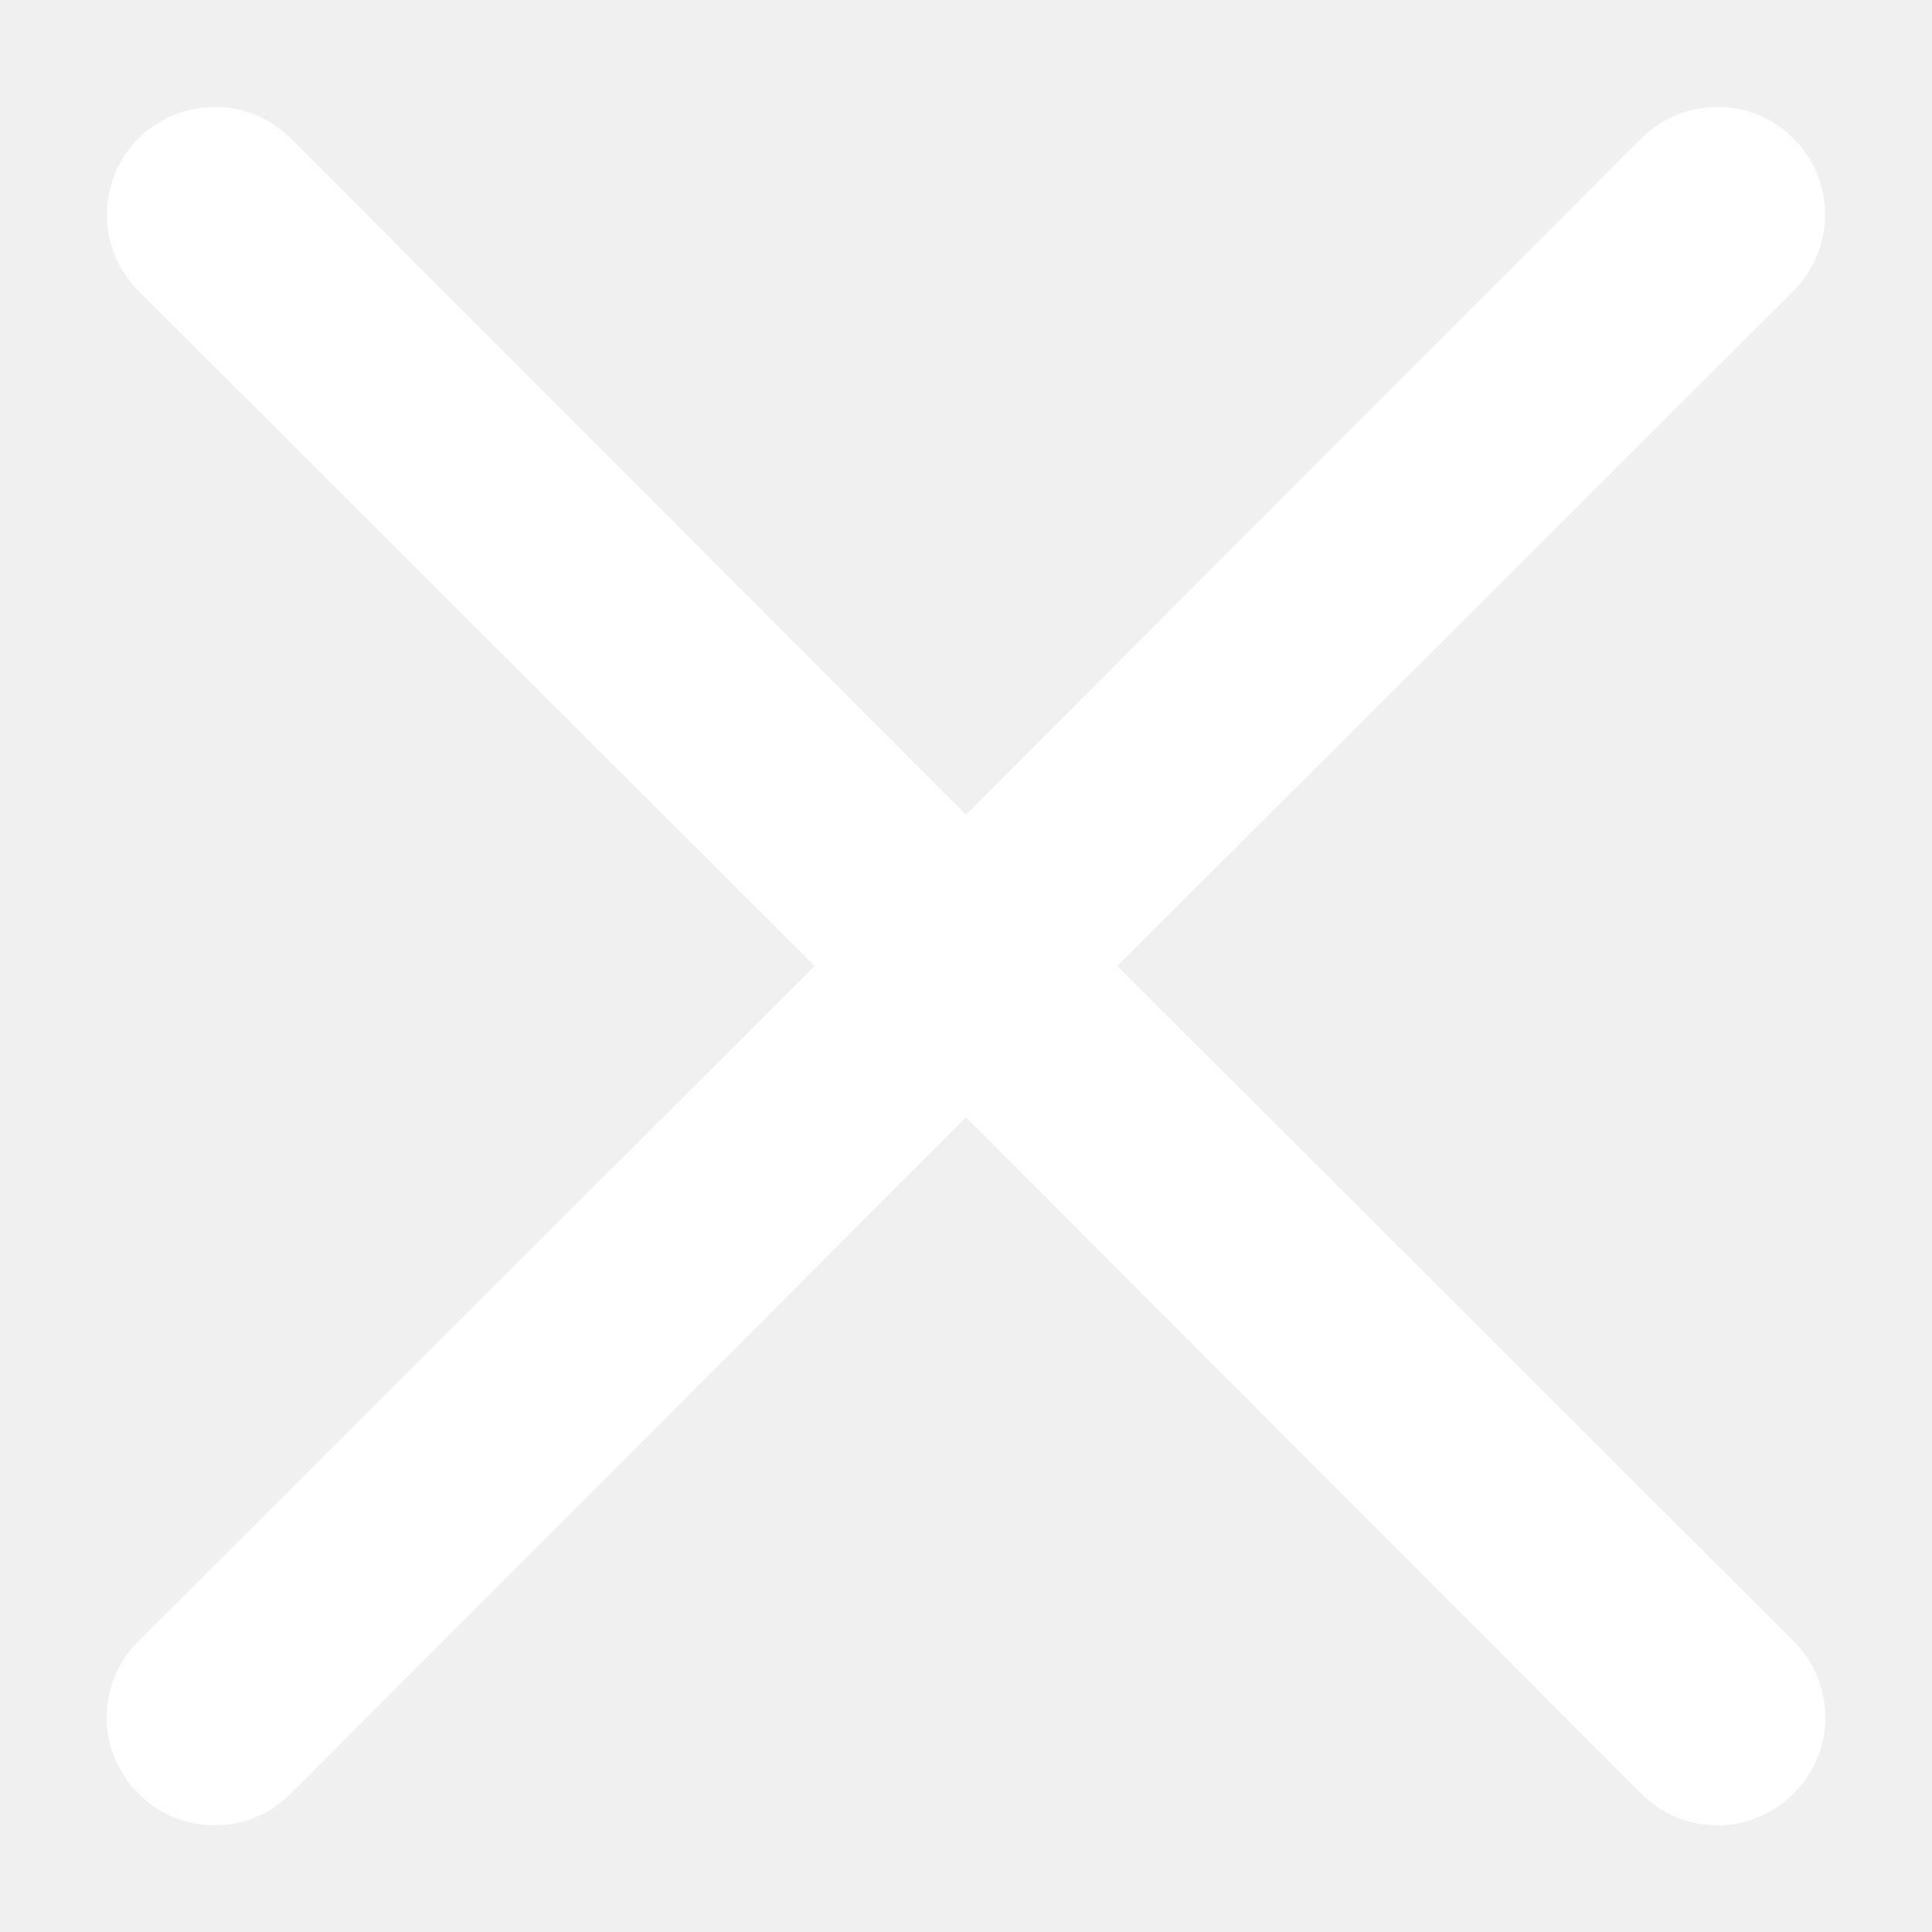
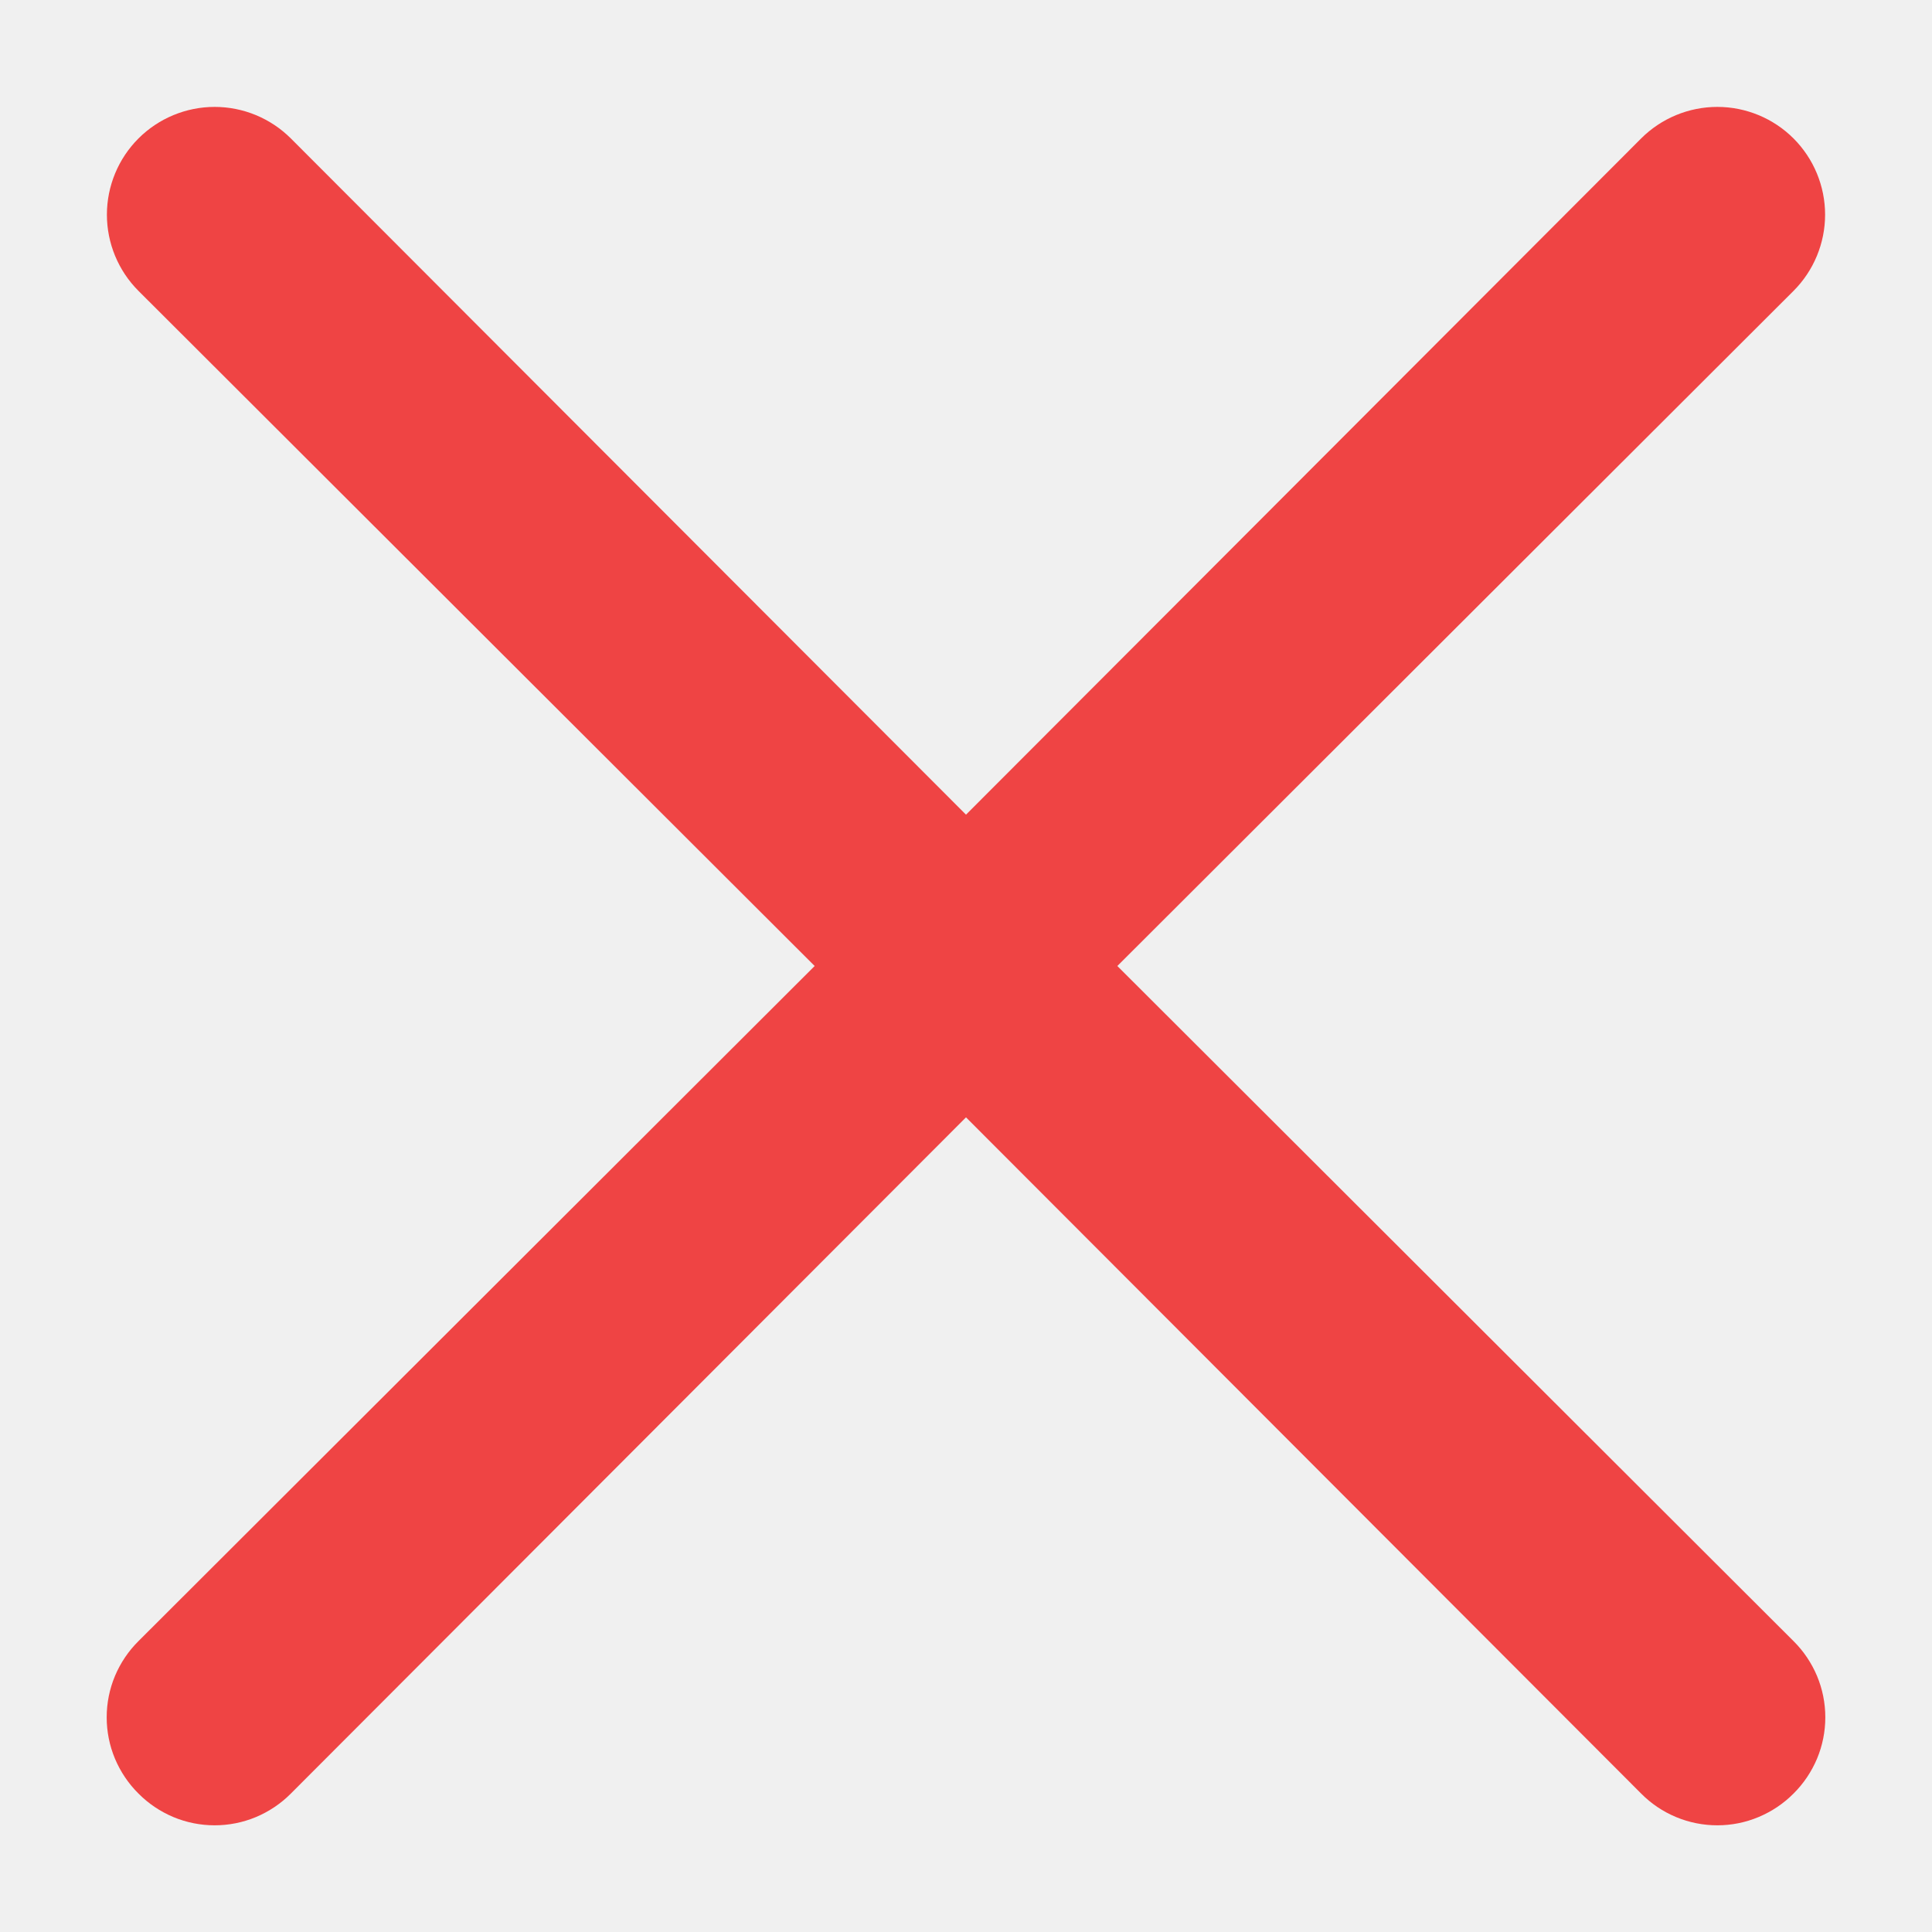
<svg xmlns="http://www.w3.org/2000/svg" width="18" height="18" viewBox="0 0 18 18" fill="#FFF">
-   <path d="M10.41 9L16.71 2.71C16.898 2.522 17.004 2.266 17.004 2C17.004 1.734 16.898 1.478 16.71 1.29C16.522 1.102 16.266 0.996 16 0.996C15.734 0.996 15.478 1.102 15.29 1.29L9 7.59L2.71 1.29C2.522 1.102 2.266 0.996 2 0.996C1.734 0.996 1.478 1.102 1.29 1.29C1.102 1.478 0.996 1.734 0.996 2C0.996 2.266 1.102 2.522 1.29 2.71L7.59 9L1.29 15.29C1.196 15.383 1.122 15.494 1.071 15.615C1.02 15.737 0.994 15.868 0.994 16C0.994 16.132 1.02 16.263 1.071 16.385C1.122 16.506 1.196 16.617 1.29 16.71C1.383 16.804 1.494 16.878 1.615 16.929C1.737 16.98 1.868 17.006 2 17.006C2.132 17.006 2.263 16.98 2.385 16.929C2.506 16.878 2.617 16.804 2.71 16.71L9 10.41L15.29 16.71C15.383 16.804 15.493 16.878 15.615 16.929C15.737 16.98 15.868 17.006 16 17.006C16.132 17.006 16.263 16.98 16.384 16.929C16.506 16.878 16.617 16.804 16.71 16.71C16.804 16.617 16.878 16.506 16.929 16.385C16.98 16.263 17.006 16.132 17.006 16C17.006 15.868 16.98 15.737 16.929 15.615C16.878 15.494 16.804 15.383 16.71 15.29L10.41 9Z" fill="#FFFFFF" />
+   <path d="M10.41 9L16.71 2.71C16.898 2.522 17.004 2.266 17.004 2C17.004 1.734 16.898 1.478 16.71 1.29C16.522 1.102 16.266 0.996 16 0.996C15.734 0.996 15.478 1.102 15.29 1.29L9 7.59L2.71 1.29C2.522 1.102 2.266 0.996 2 0.996C1.734 0.996 1.478 1.102 1.29 1.29C1.102 1.478 0.996 1.734 0.996 2C0.996 2.266 1.102 2.522 1.29 2.71L7.59 9L1.29 15.29C1.196 15.383 1.122 15.494 1.071 15.615C1.02 15.737 0.994 15.868 0.994 16C0.994 16.132 1.02 16.263 1.071 16.385C1.122 16.506 1.196 16.617 1.29 16.71C1.383 16.804 1.494 16.878 1.615 16.929C1.737 16.98 1.868 17.006 2 17.006C2.132 17.006 2.263 16.98 2.385 16.929C2.506 16.878 2.617 16.804 2.71 16.71L9 10.41L15.29 16.71C15.383 16.804 15.493 16.878 15.615 16.929C15.737 16.98 15.868 17.006 16 17.006C16.132 17.006 16.263 16.98 16.384 16.929C16.506 16.878 16.617 16.804 16.71 16.71C16.804 16.617 16.878 16.506 16.929 16.385C16.98 16.263 17.006 16.132 17.006 16C17.006 15.868 16.98 15.737 16.929 15.615C16.878 15.494 16.804 15.383 16.71 15.29L10.41 9Z" fill="#EF4444" />
</svg>
